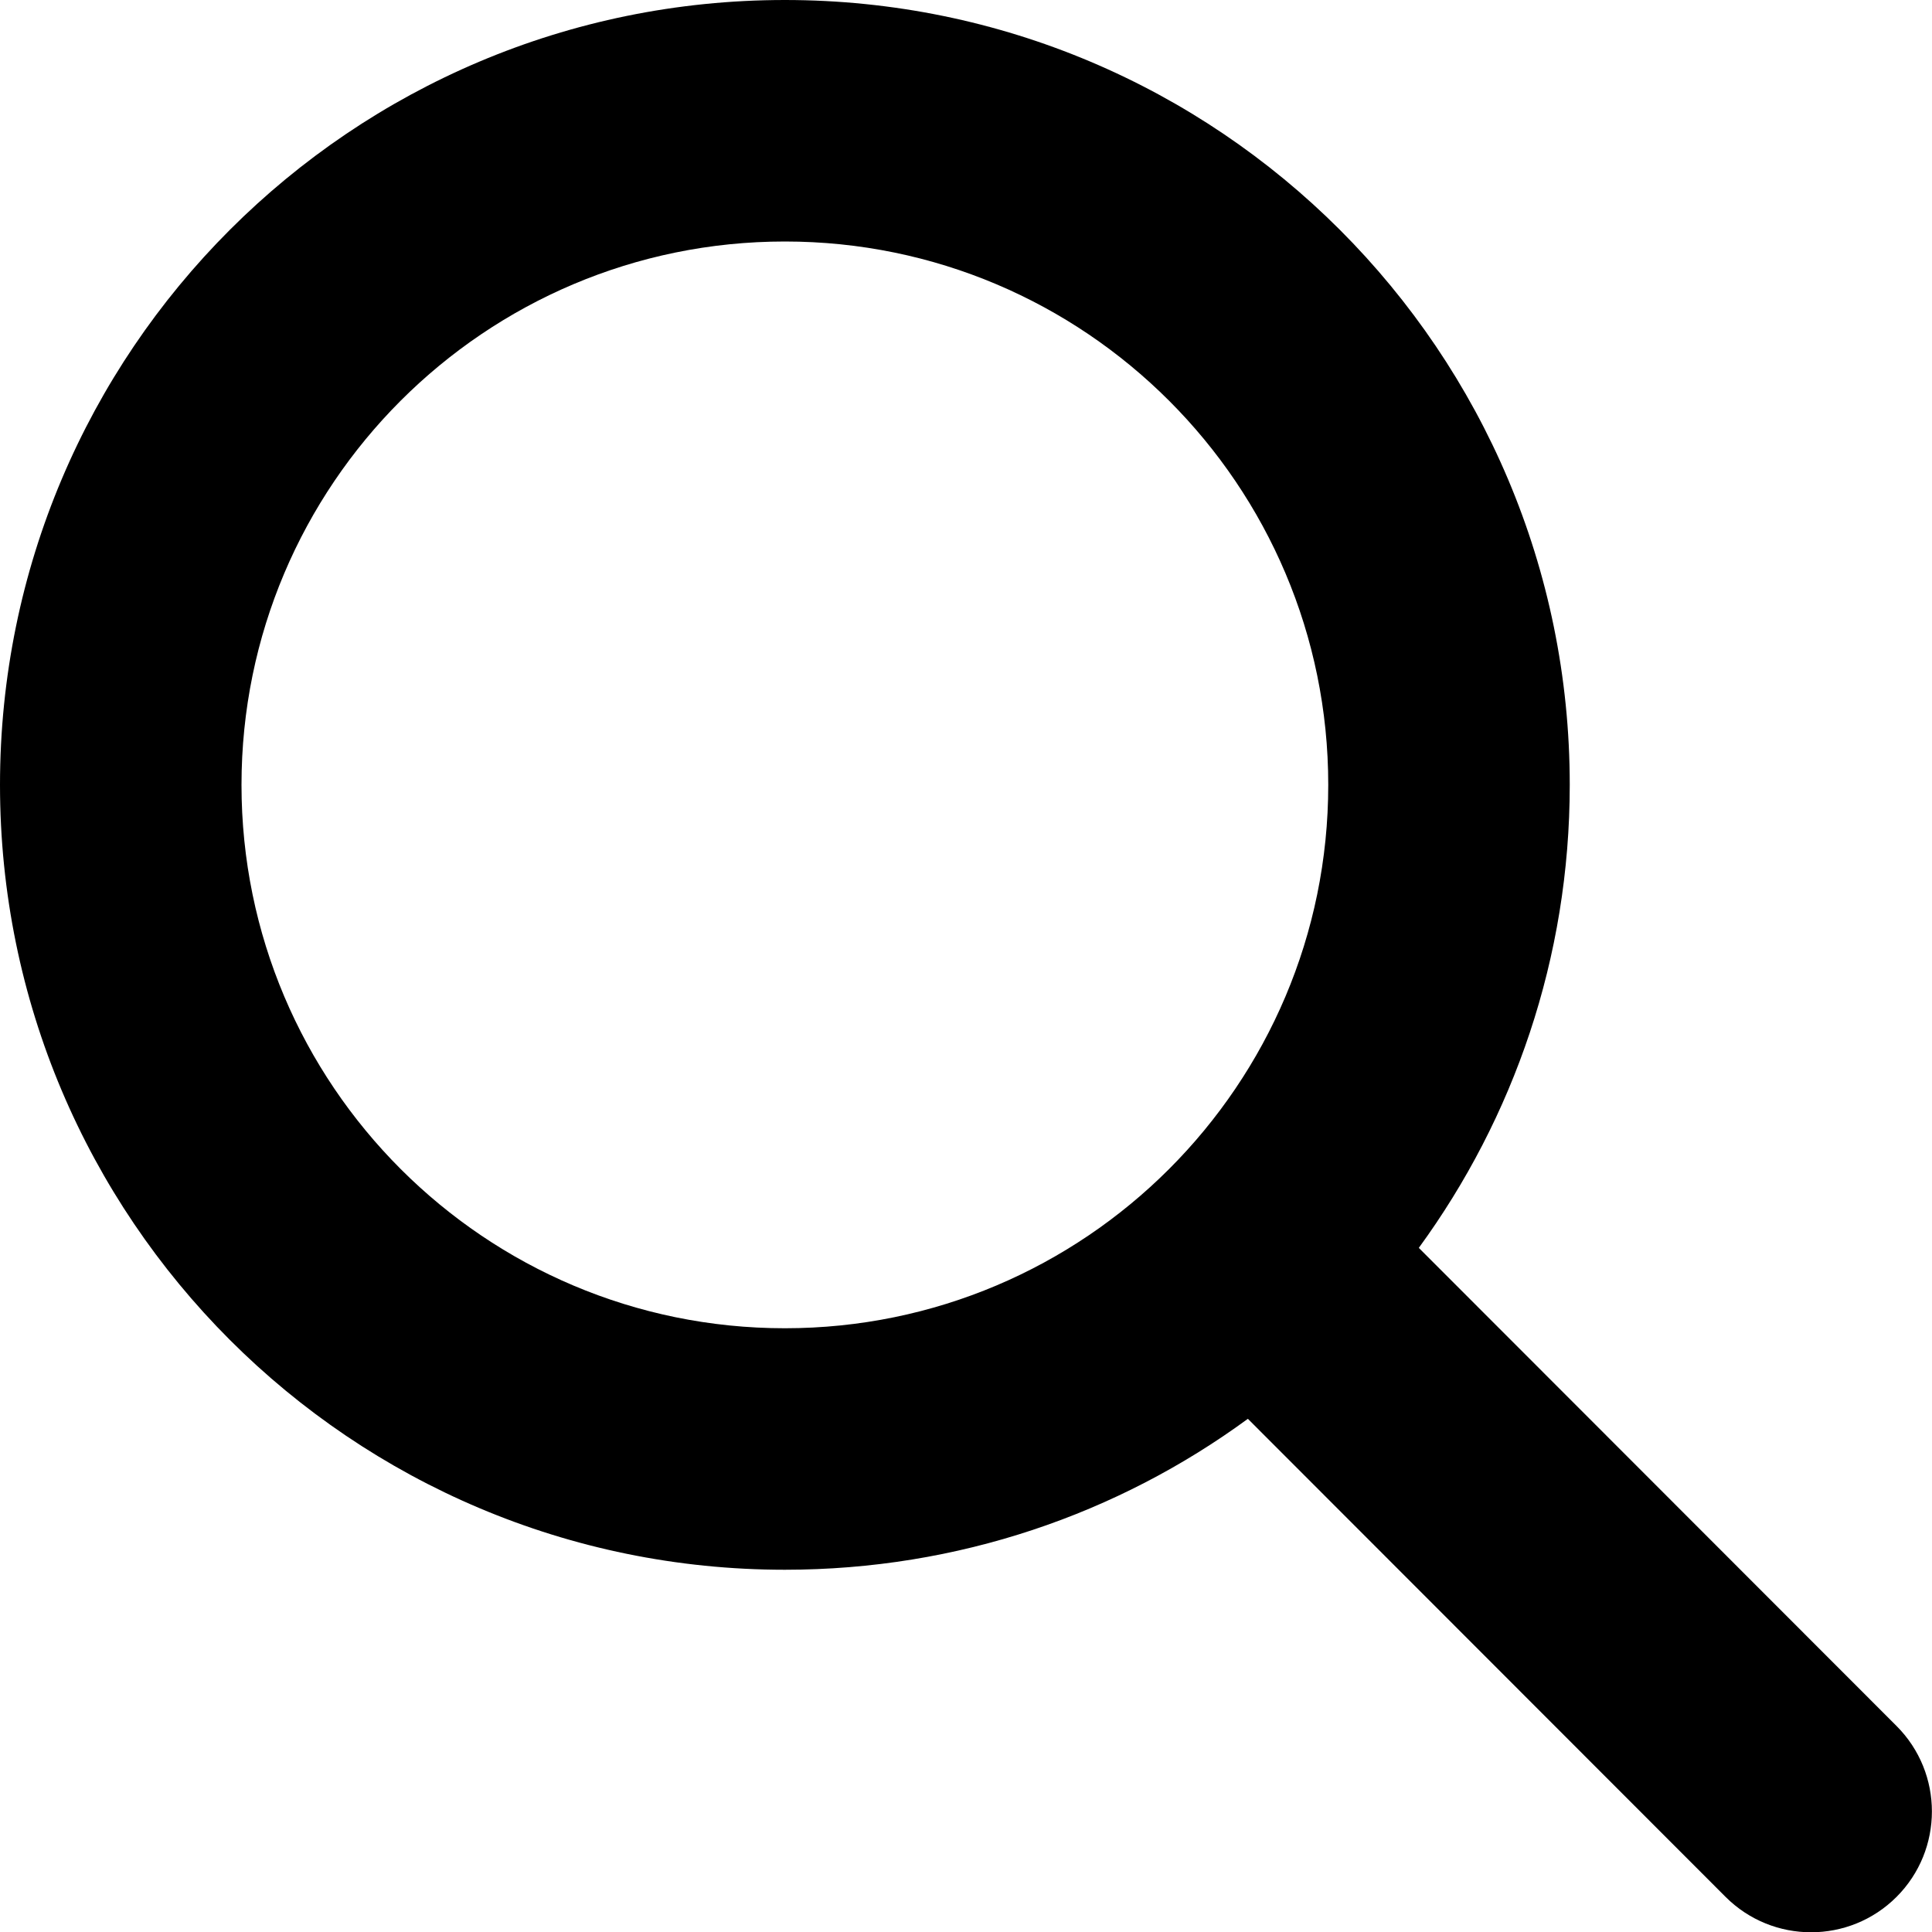
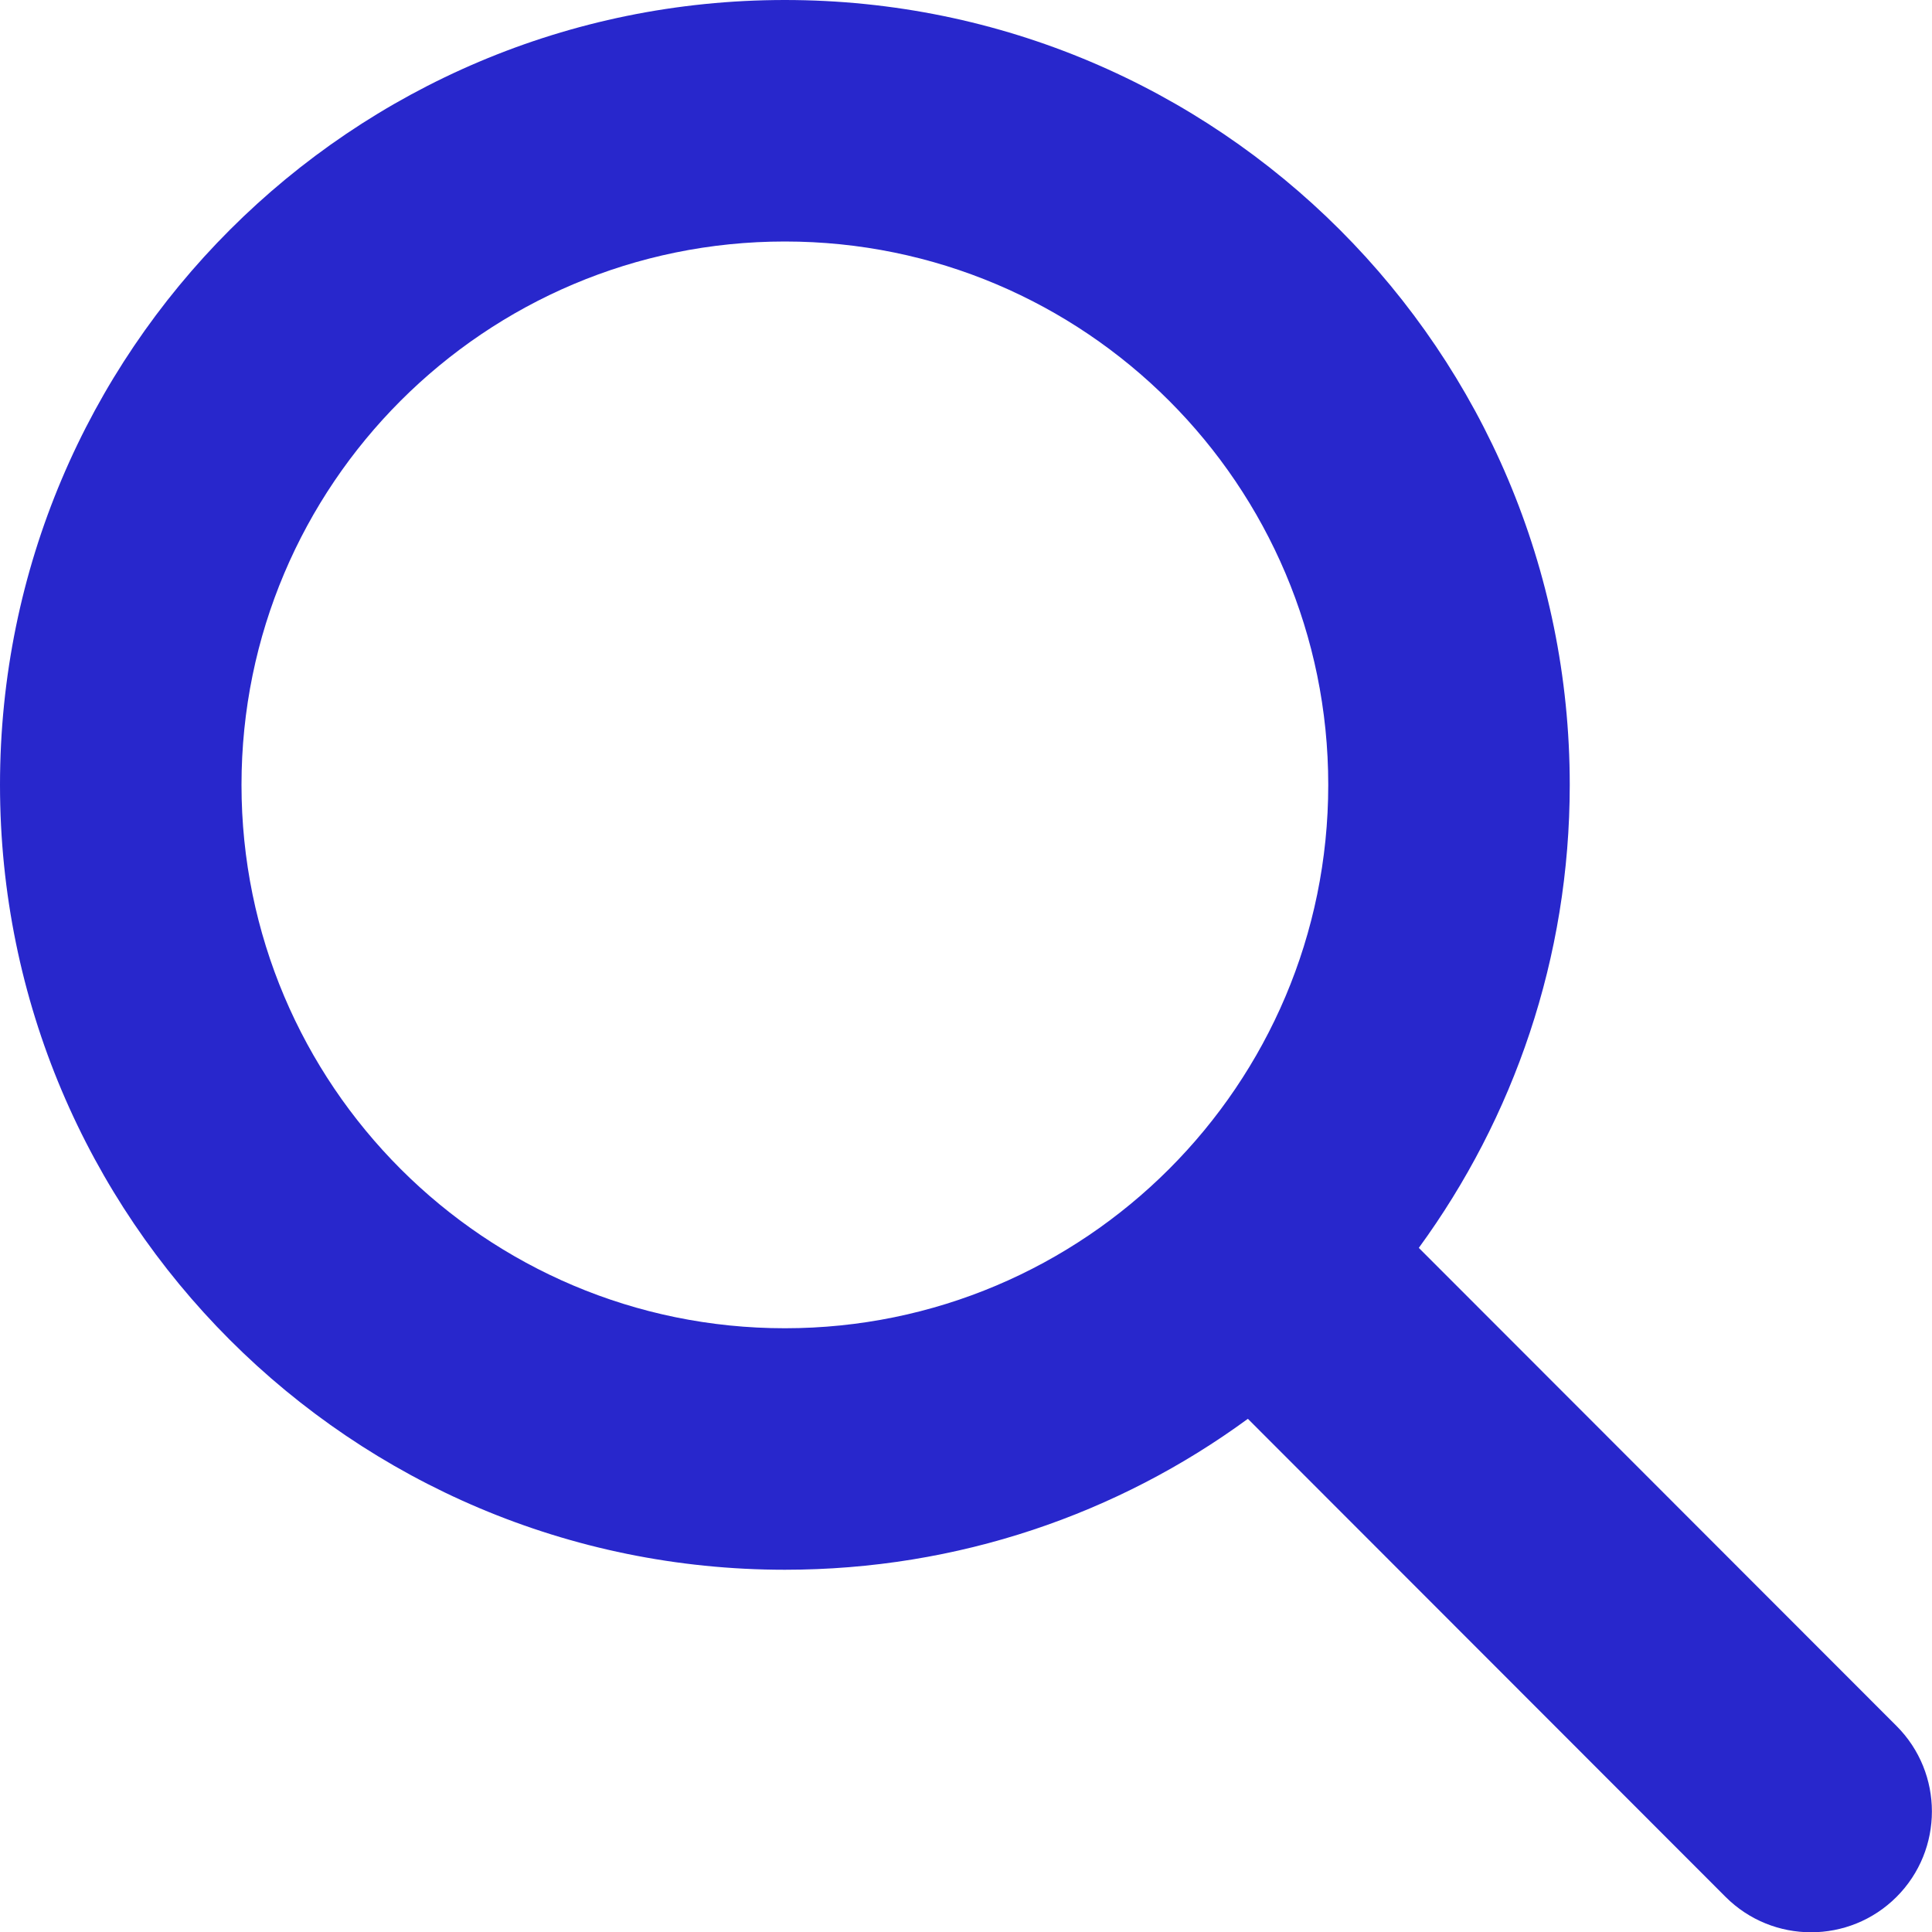
<svg xmlns="http://www.w3.org/2000/svg" viewBox="0 0 512 512">
-   <path d="M416 208c0 45.9-14.9 88.3-40 122.7L502.6 457.4c12.5 12.5 12.5 32.8 0 45.3s-32.8 12.5-45.3 0L330.7 376c-34.4 25.2-76.8 40-122.7 40C93.1 416 0 322.9 0 208S93.1 0 208 0S416 93.1 416 208zM208 352c79.5 0 144-64.5 144-144s-64.5-144-144-144S64 128.5 64 208s64.5 144 144 144z" />
+   <path d="M416 208c0 45.9-14.9 88.3-40 122.7L502.6 457.4c12.5 12.5 12.5 32.8 0 45.3s-32.8 12.5-45.3 0L330.7 376c-34.4 25.2-76.8 40-122.7 40C93.1 416 0 322.9 0 208S93.1 0 208 0S416 93.1 416 208zM208 352c79.5 0 144-64.5 144-144s-64.5-144-144-144S64 128.5 64 208s64.5 144 144 144z" fill="#2827cc" />
</svg>
